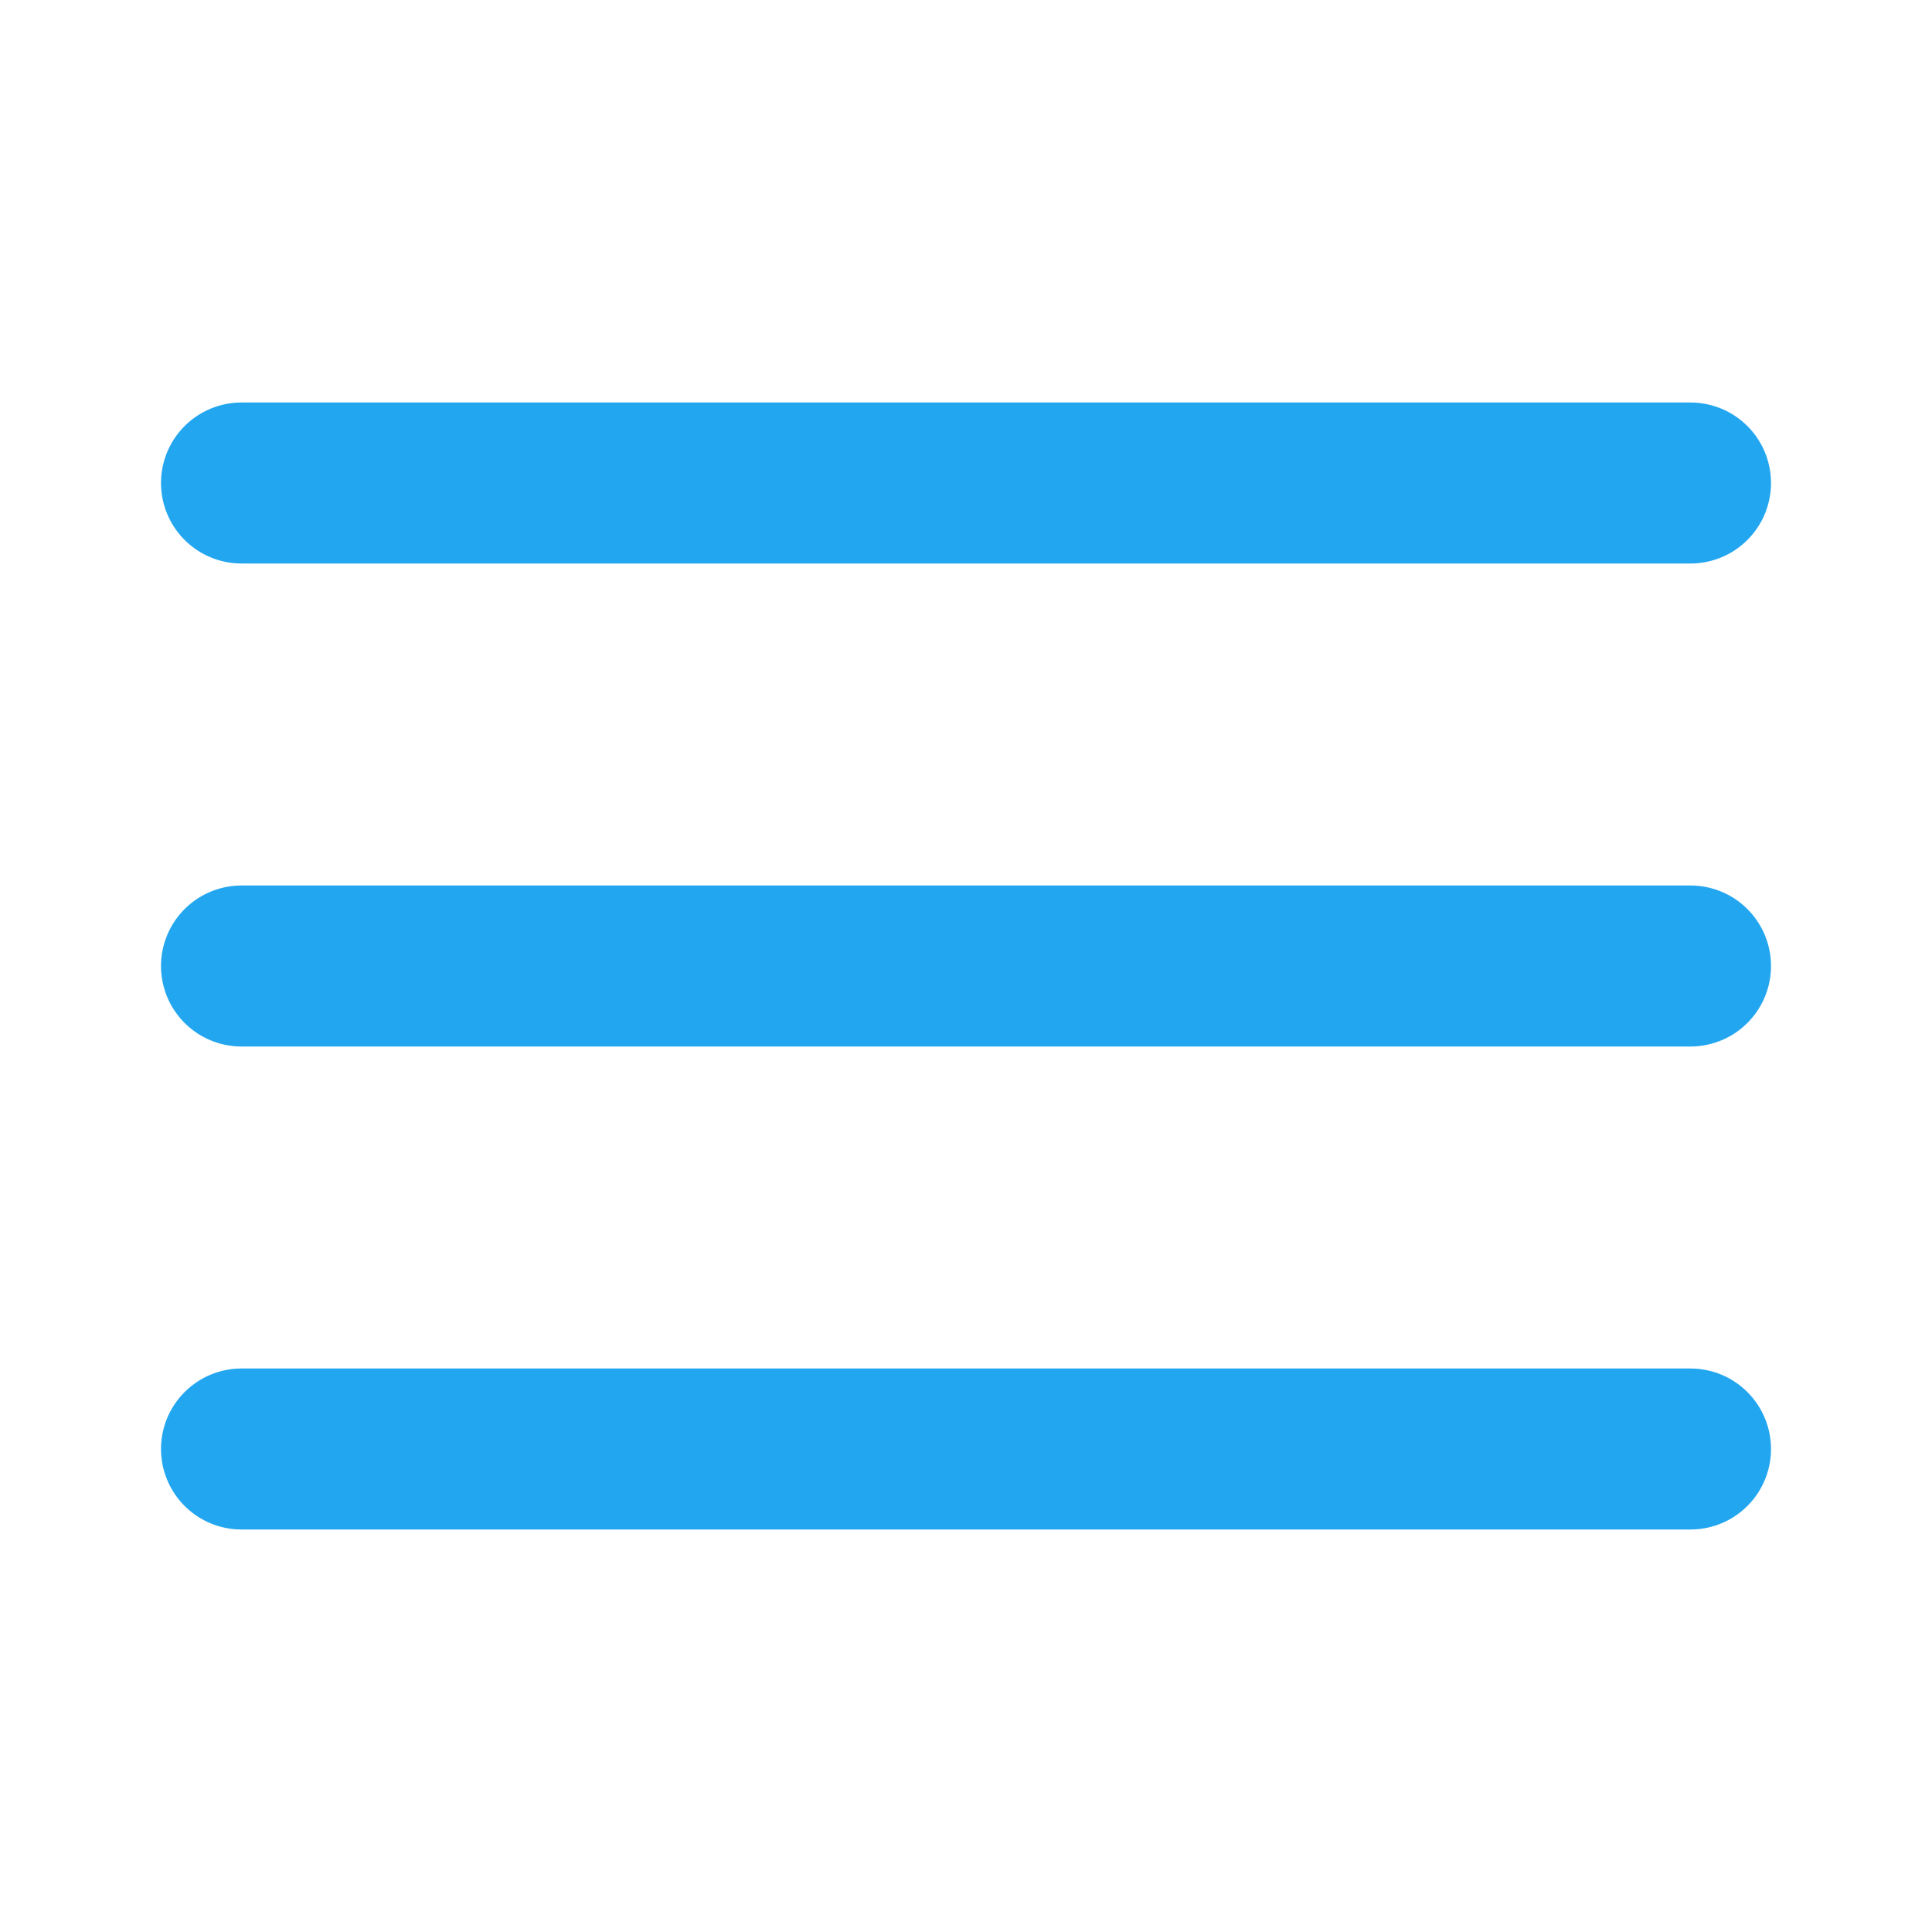
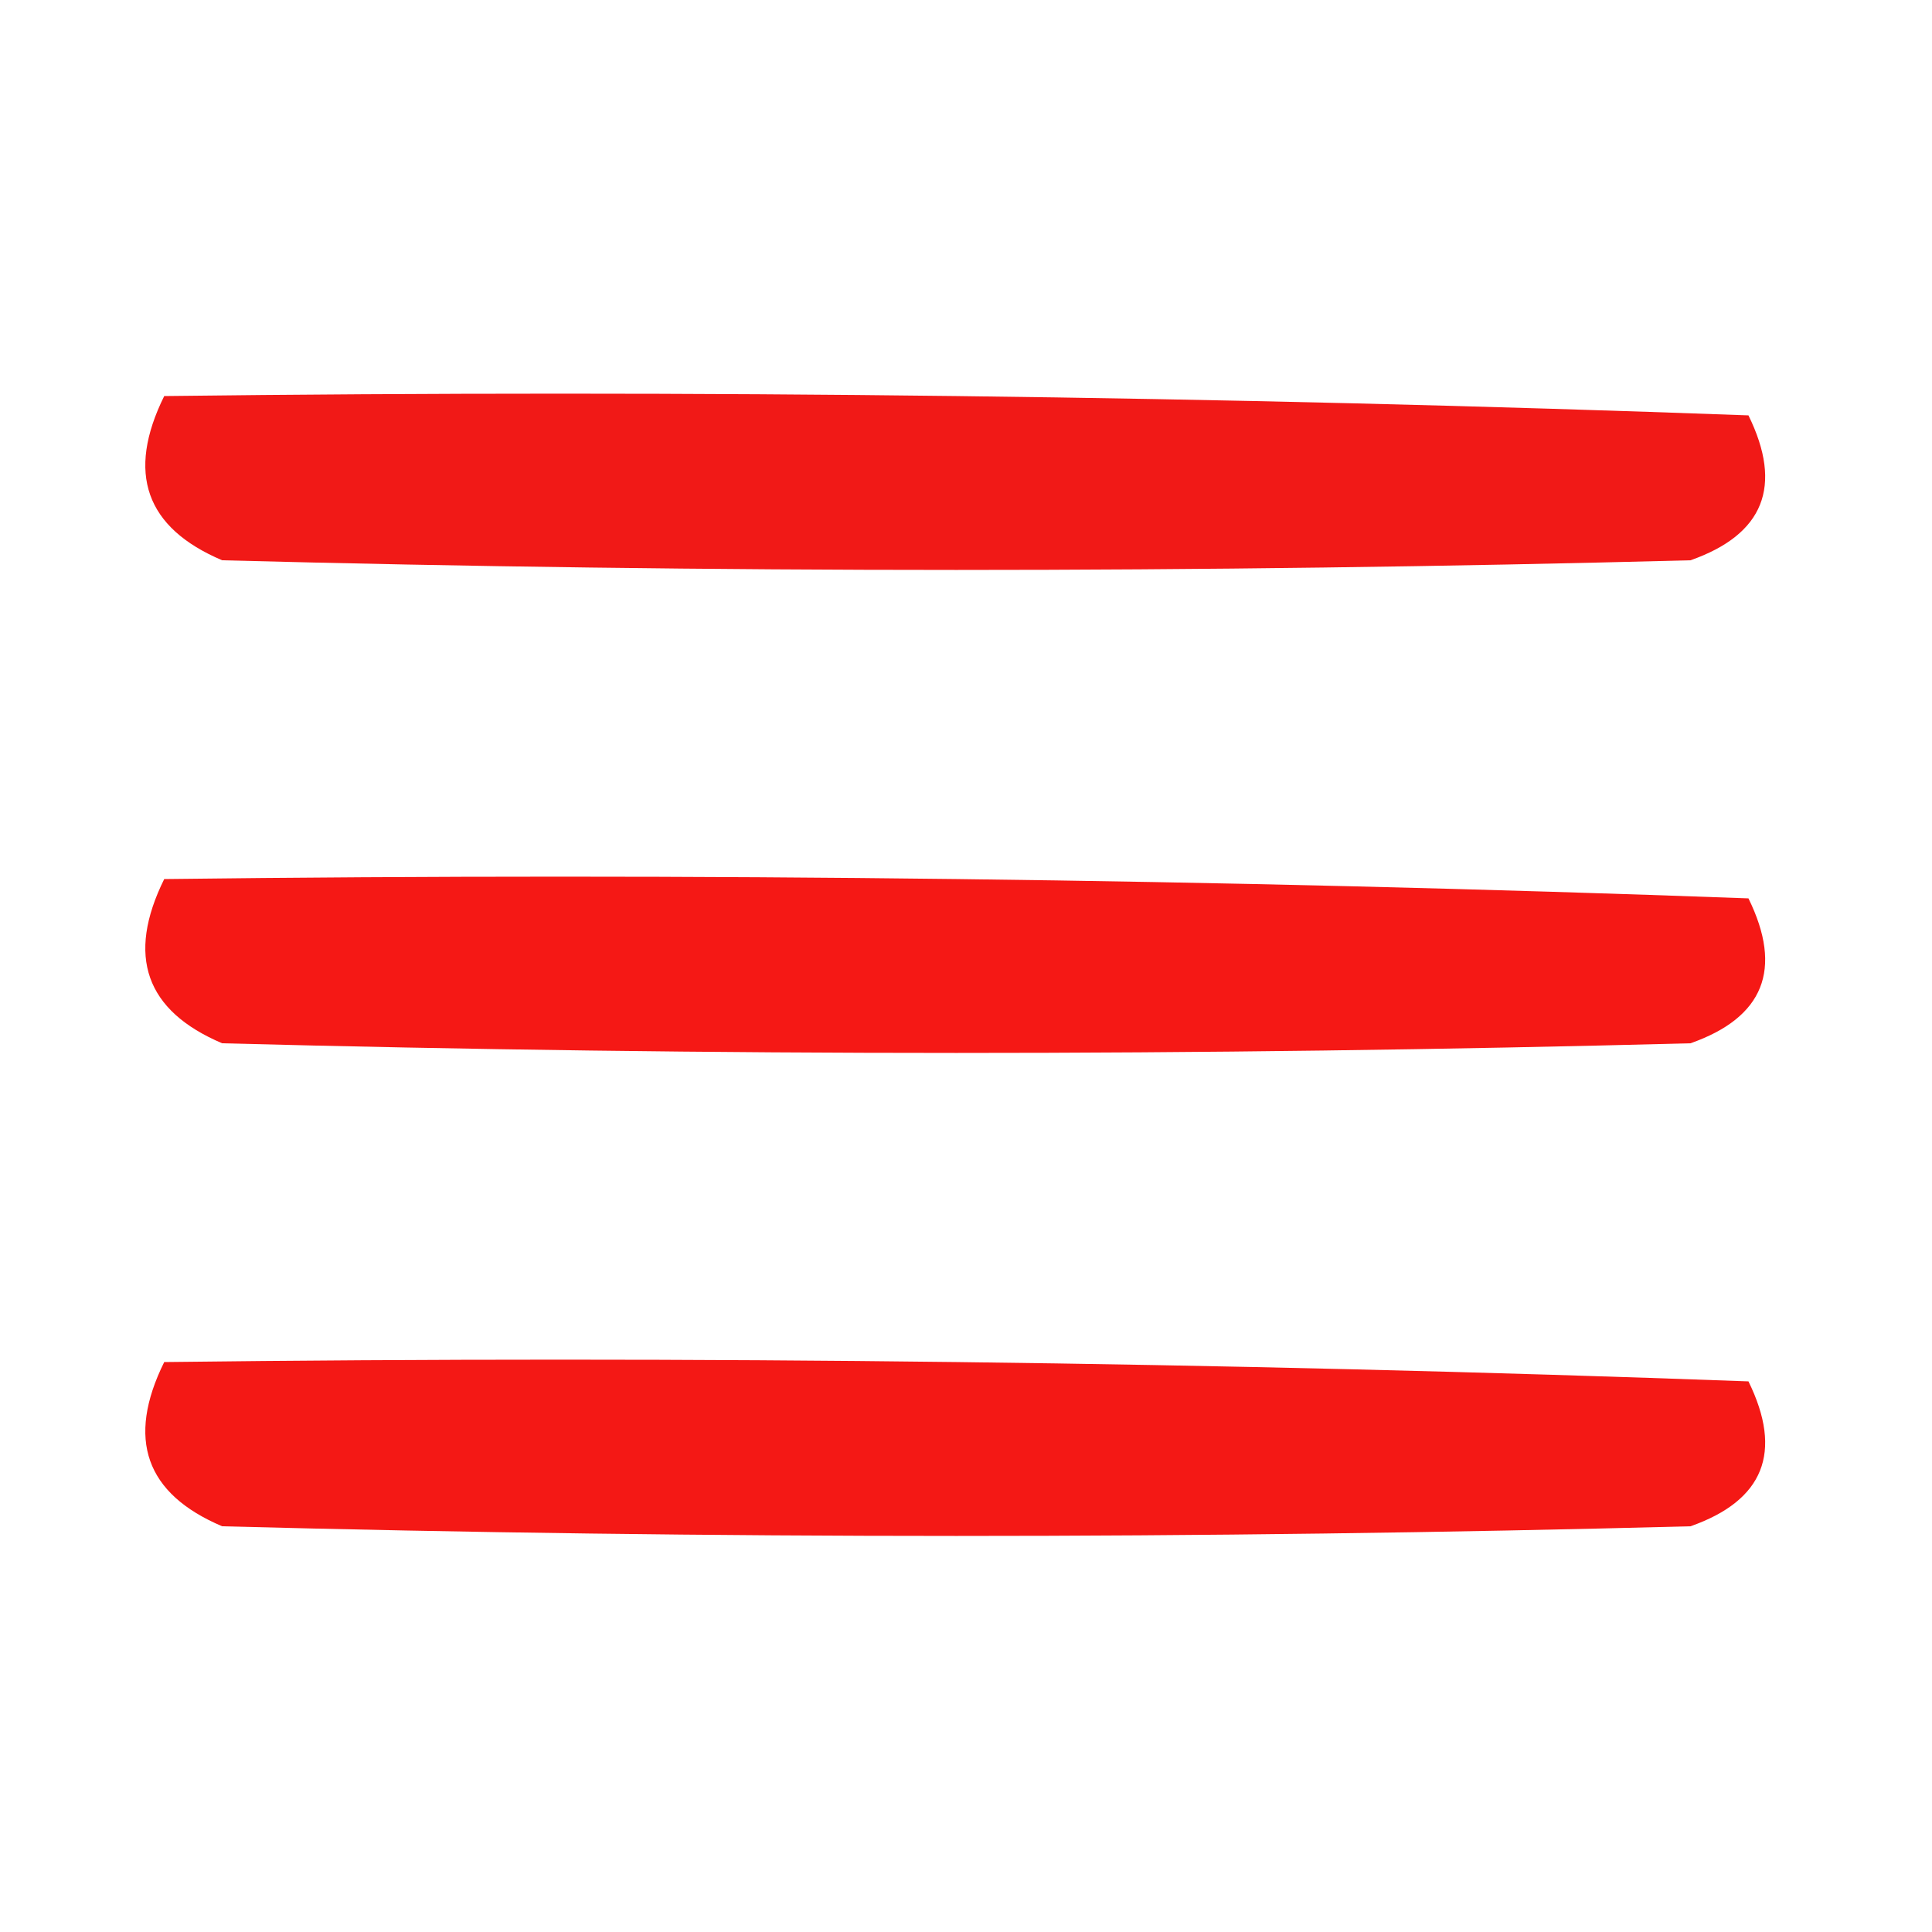
- <svg xmlns="http://www.w3.org/2000/svg" width="24" height="24" viewBox="0 0 24 24" fill="none">
-   <path d="M3 12H21" stroke="#23A6F0" stroke-width="2" stroke-linecap="round" stroke-linejoin="round" />
-   <path d="M3 6H21" stroke="#23A6F0" stroke-width="2" stroke-linecap="round" stroke-linejoin="round" />
-   <path d="M3 18H21" stroke="#23A6F0" stroke-width="2" stroke-linecap="round" stroke-linejoin="round" />
+ <svg xmlns="http://www.w3.org/2000/svg" version="1.1" width="100px" height="100px" style="shape-rendering:geometricPrecision; text-rendering:geometricPrecision; image-rendering:optimizeQuality; fill-rule:evenodd; clip-rule:evenodd">
+   <g>
+     <path style="opacity:1" fill="#f11917" d="M 8.5,20.5 C 35.842,20.167 63.175,20.5 90.5,21.5C 92.296,25.164 91.296,27.664 87.5,29C 62.167,29.667 36.833,29.667 11.5,29C 7.531,27.317 6.531,24.484 8.5,20.5 Z" />
+   </g>
+   <g>
+     <path style="opacity:1" fill="#f51815" d="M 8.5,45.5 C 35.842,45.167 63.175,45.5 90.5,46.5C 92.296,50.164 91.296,52.664 87.5,54C 62.167,54.667 36.833,54.667 11.5,54C 7.531,52.317 6.531,49.484 8.5,45.5 Z" />
+   </g>
+   <g>
+     <path style="opacity:1" fill="#f41815" d="M 8.5,70.5 C 35.842,70.167 63.175,70.5 90.5,71.5C 92.296,75.164 91.296,77.664 87.5,79C 62.167,79.667 36.833,79.667 11.5,79C 7.531,77.317 6.531,74.484 8.5,70.5 Z" />
+   </g>
</svg>
